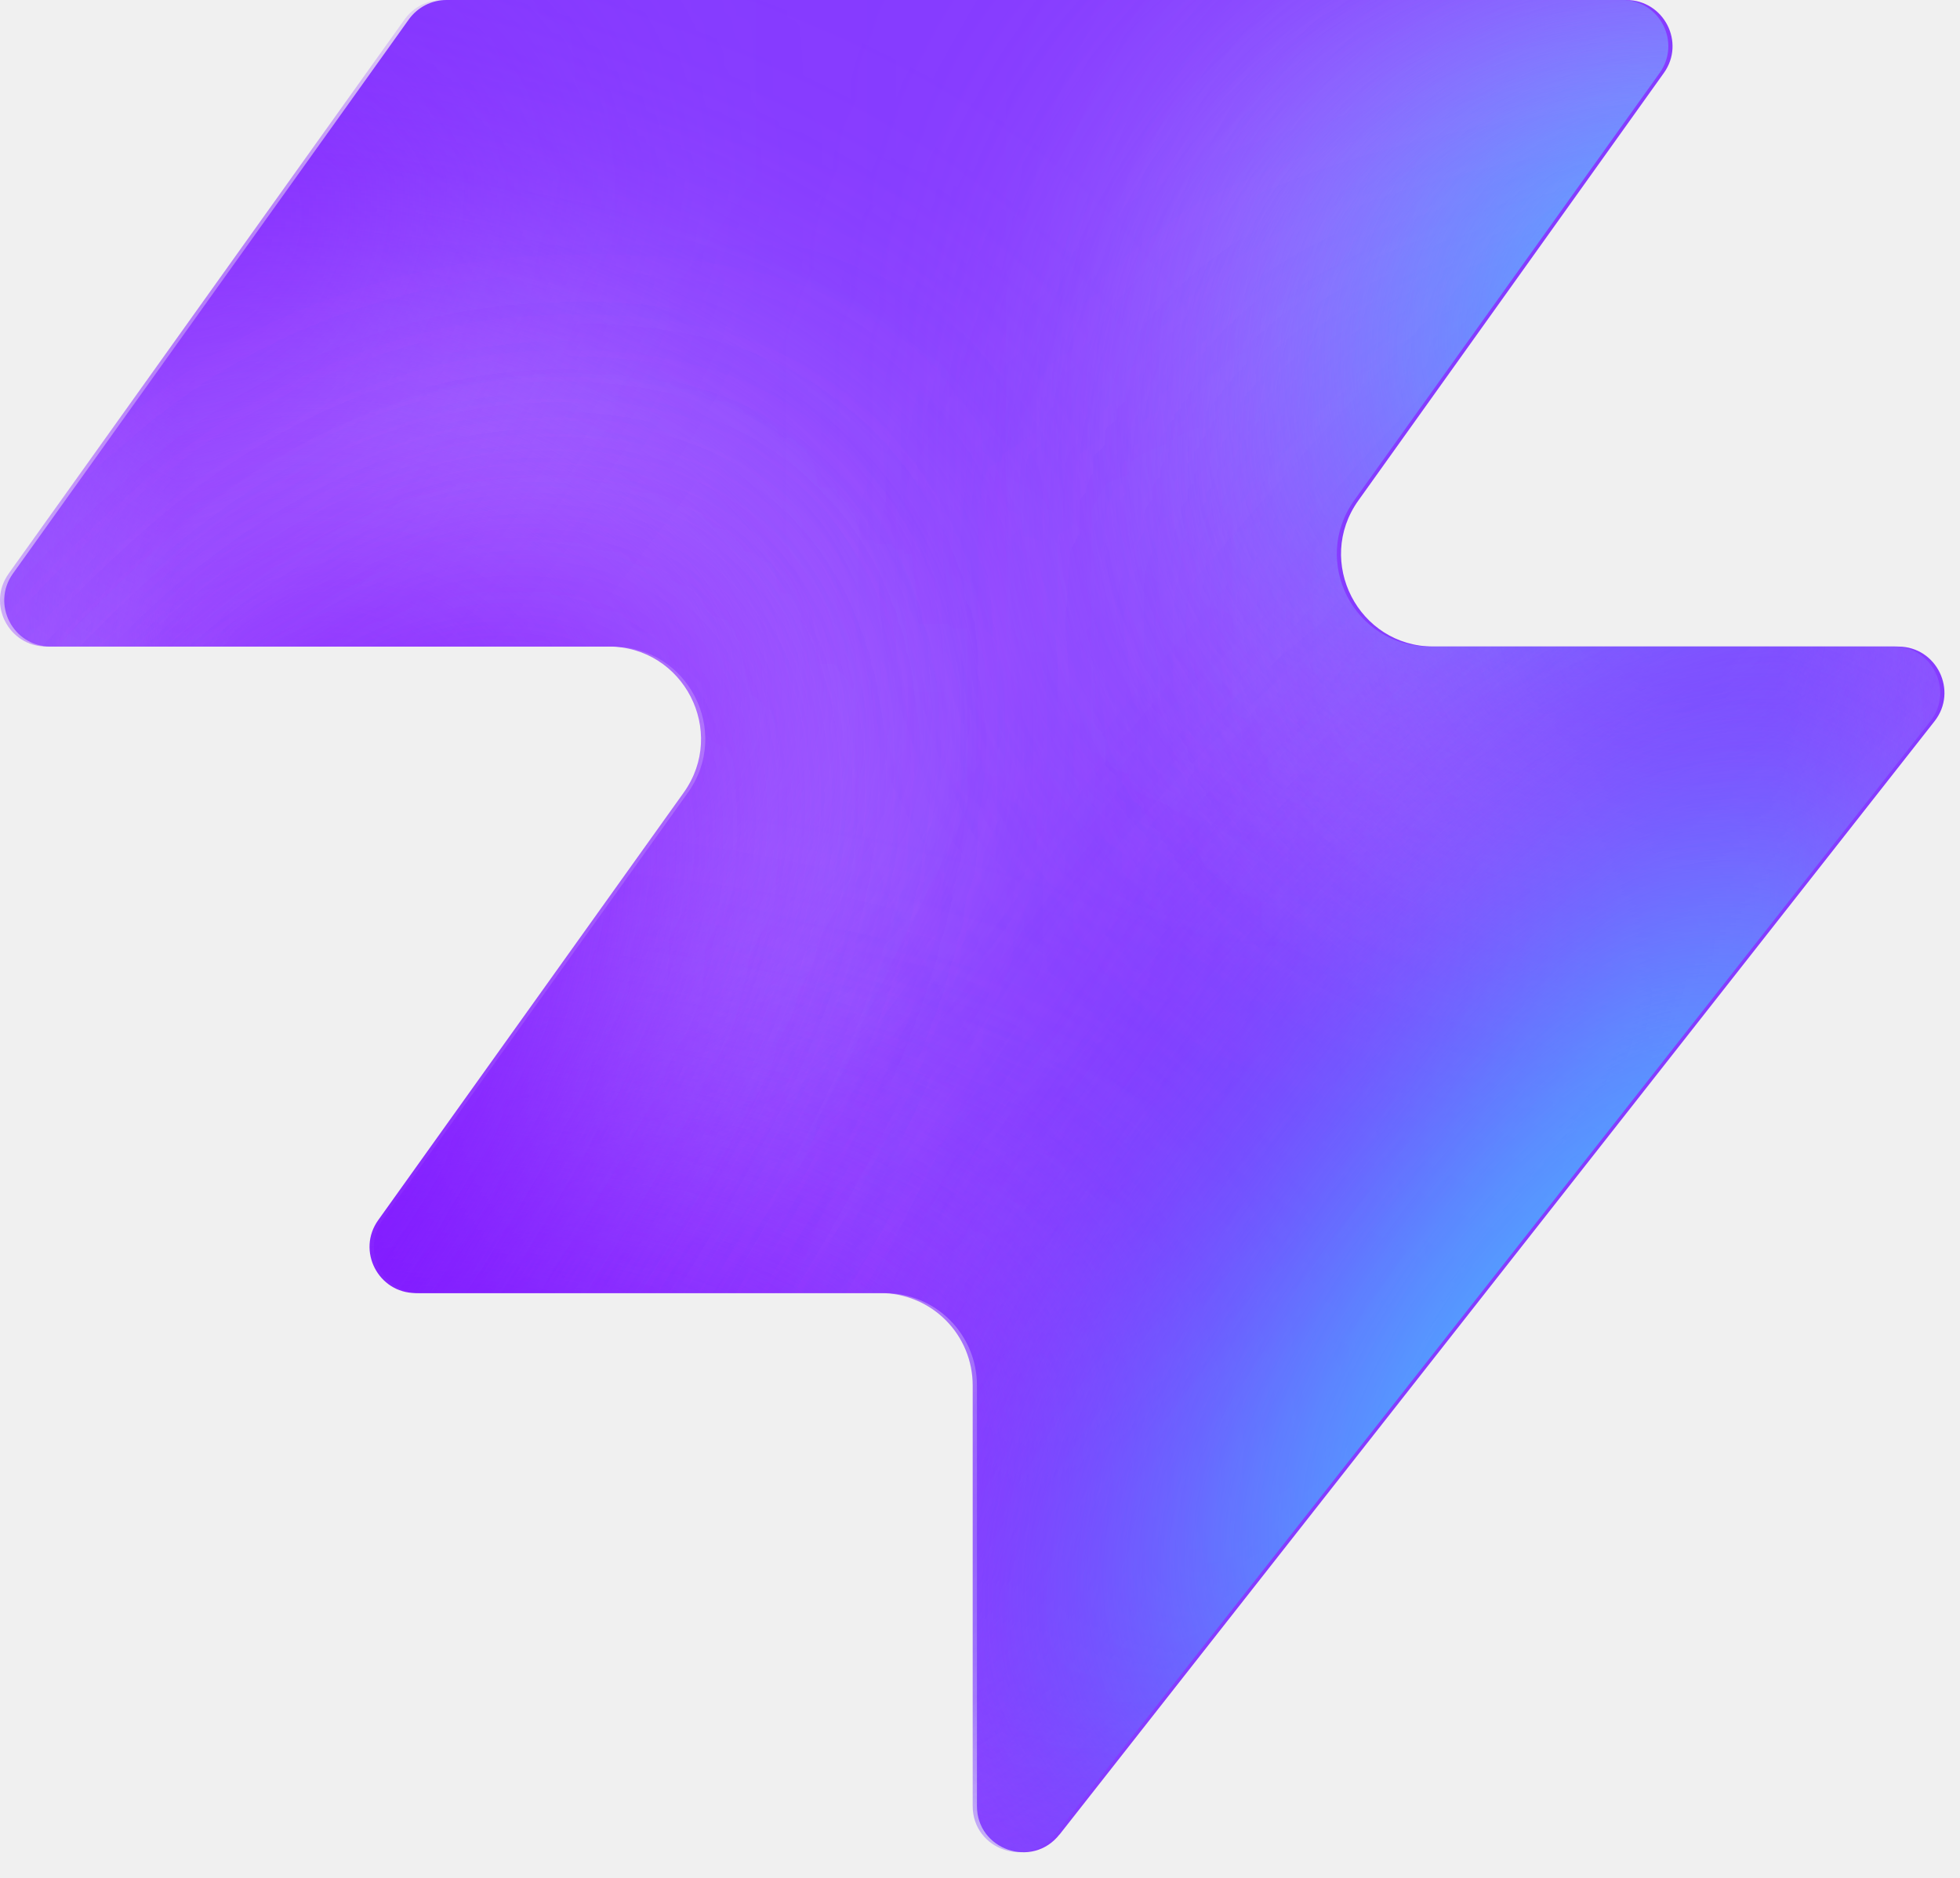
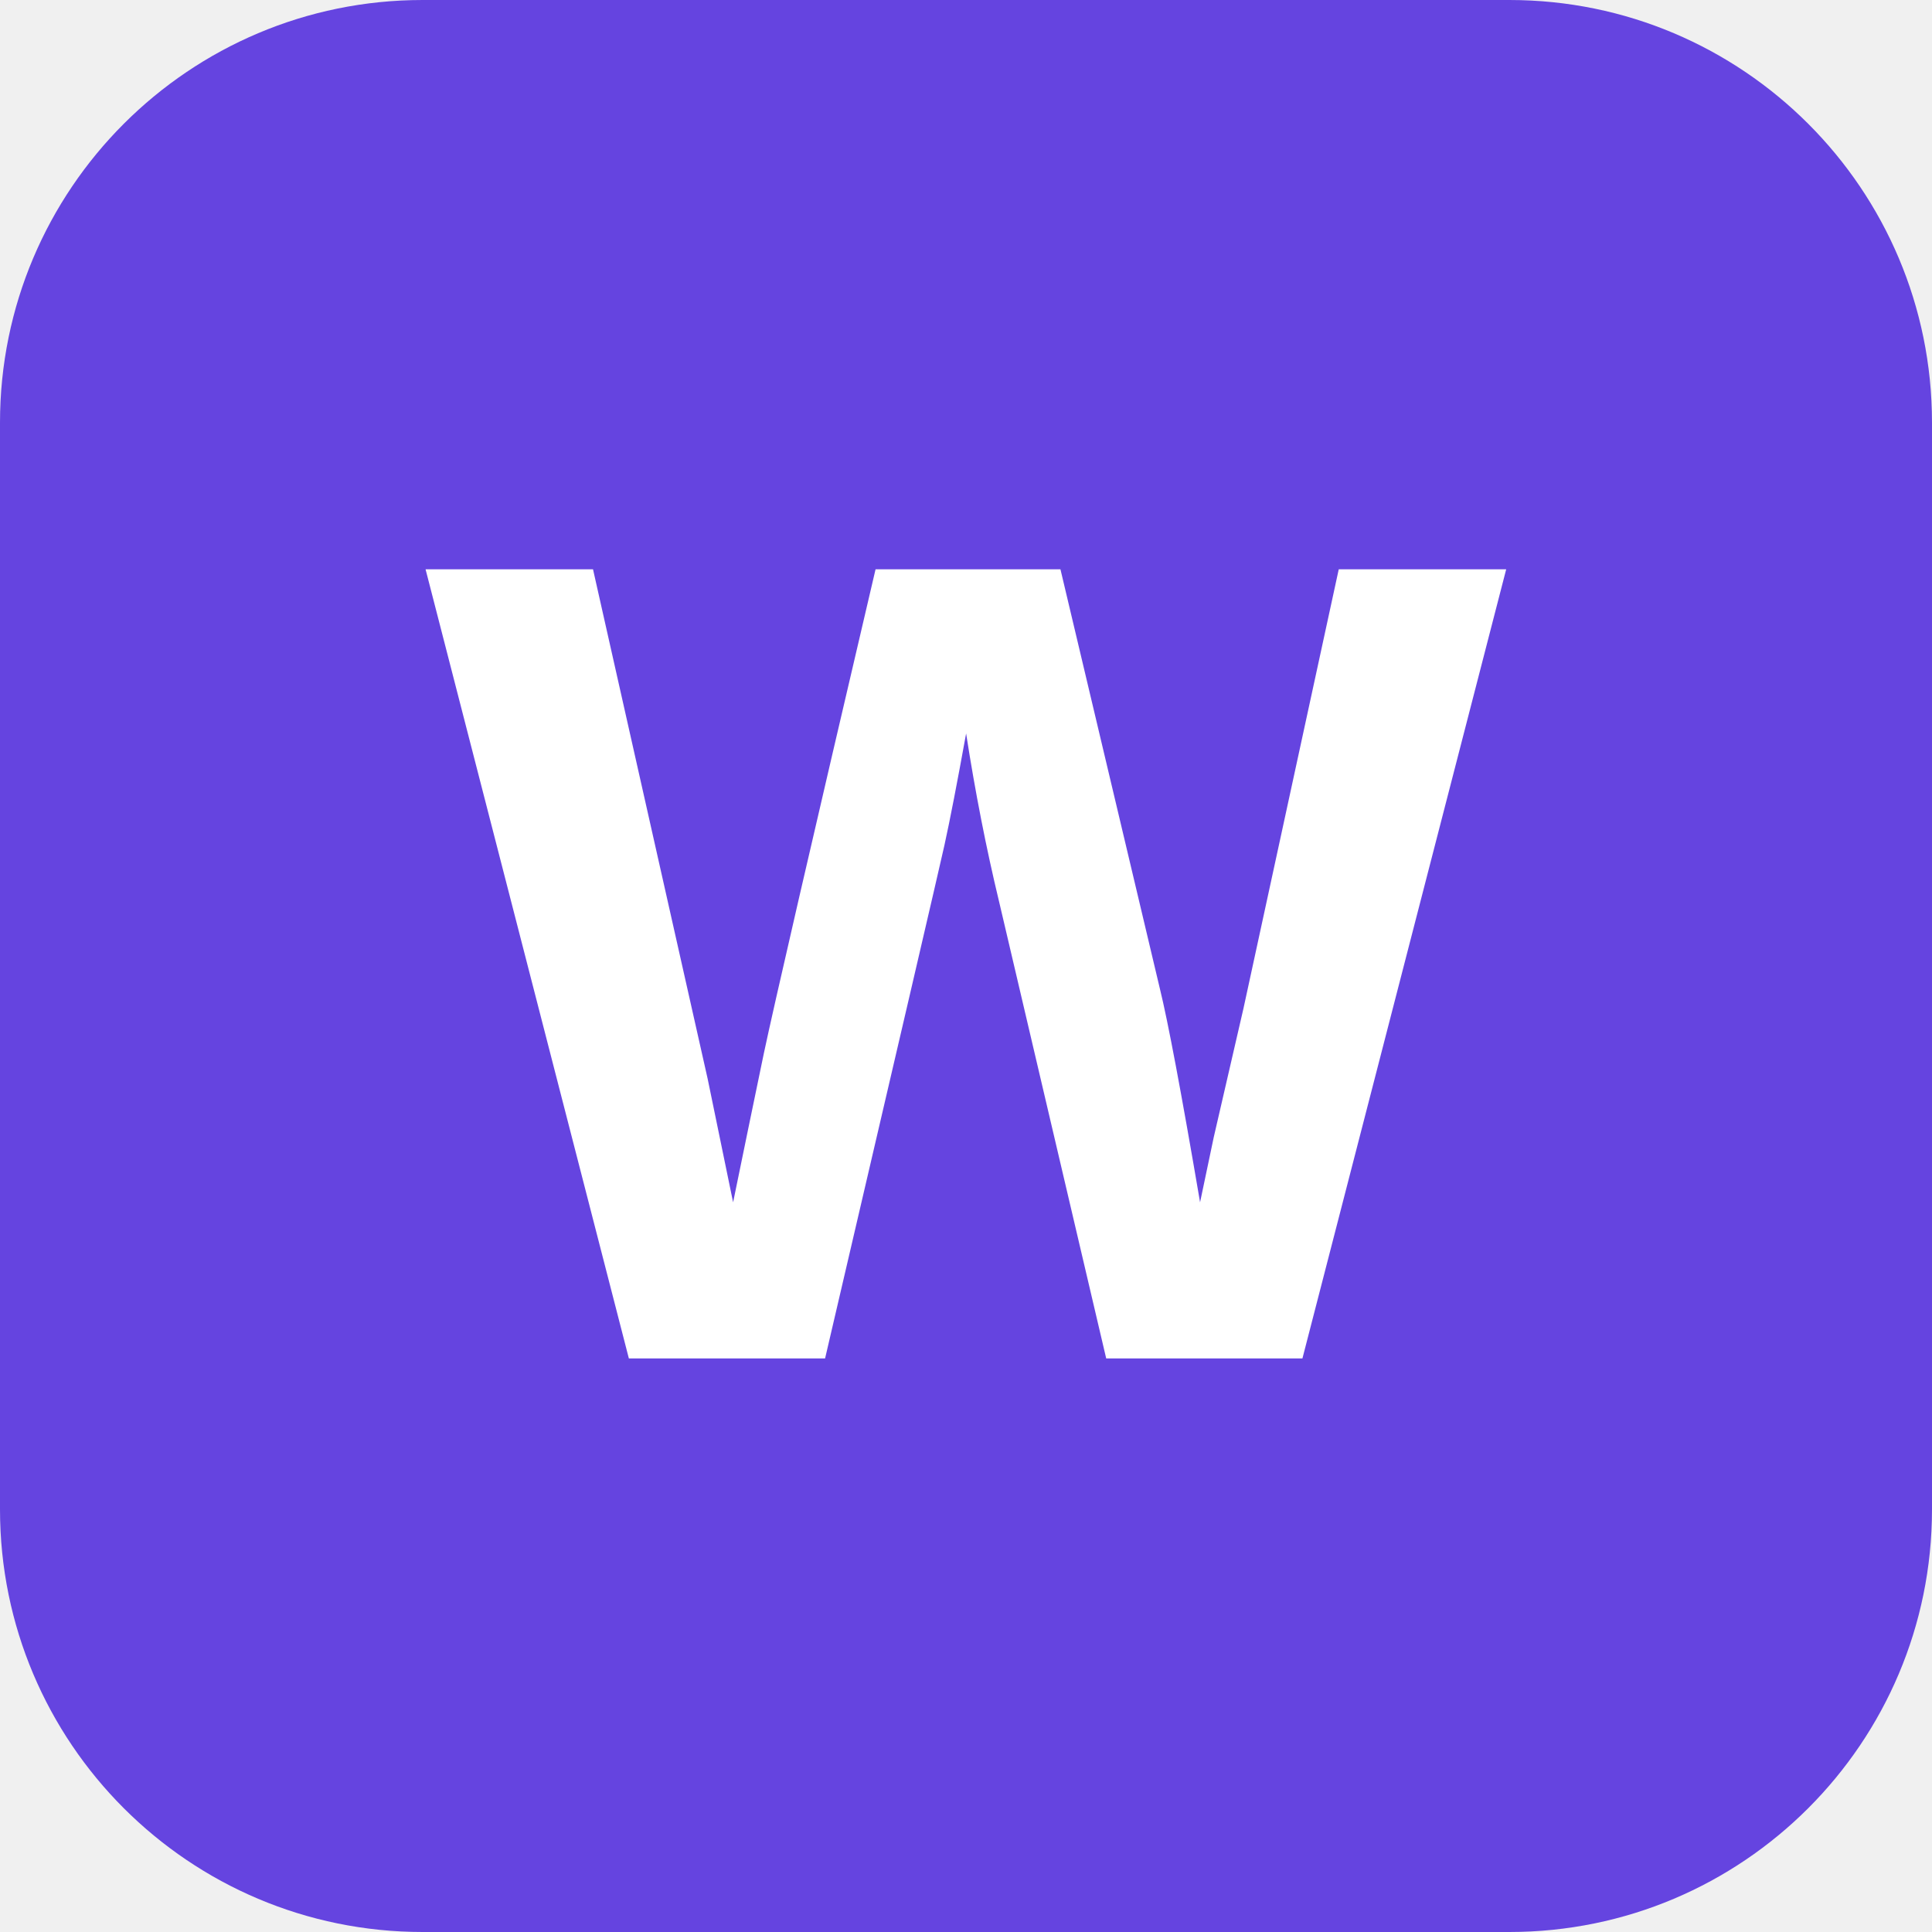
- <svg xmlns="http://www.w3.org/2000/svg" width="48" height="46" fill="none" viewBox="0 0 48 46">
-   <path fill="#863bff" d="M25.946 44.938c-.664.845-2.021.375-2.021-.698V33.937a2.26 2.26 0 0 0-2.262-2.262H10.287c-.92 0-1.456-1.04-.92-1.788l7.48-10.471c1.07-1.497 0-3.578-1.842-3.578H1.237c-.92 0-1.456-1.04-.92-1.788L10.013.474c.214-.297.556-.474.92-.474h28.894c.92 0 1.456 1.04.92 1.788l-7.48 10.471c-1.07 1.498 0 3.579 1.842 3.579h11.377c.943 0 1.473 1.088.89 1.83L25.947 44.94z" style="fill:#863bff;fill:color(display-p3 .525 .23 1);fill-opacity:1" />
-   <mask id="a" width="48" height="46" x="0" y="0" maskUnits="userSpaceOnUse" style="mask-type:alpha">
-     <path fill="#000" d="M25.842 44.938c-.664.844-2.021.375-2.021-.698V33.937a2.26 2.26 0 0 0-2.262-2.262H10.183c-.92 0-1.456-1.04-.92-1.788l7.48-10.471c1.07-1.498 0-3.579-1.842-3.579H1.133c-.92 0-1.456-1.04-.92-1.787L9.91.473c.214-.297.556-.474.92-.474h28.894c.92 0 1.456 1.04.92 1.788l-7.48 10.471c-1.07 1.498 0 3.578 1.842 3.578h11.377c.943 0 1.473 1.088.89 1.832L25.843 44.94z" style="fill:#000;fill-opacity:1" />
-   </mask>
-   <g mask="url(#a)">
-     <g filter="url(#b)">
-       <ellipse cx="5.508" cy="14.704" fill="#ede6ff" rx="5.508" ry="14.704" style="fill:#ede6ff;fill:color(display-p3 .927 .903 1);fill-opacity:1" transform="matrix(.00324 1 1 -.00324 -4.47 31.516)" />
-     </g>
-     <g filter="url(#c)">
-       <ellipse cx="10.399" cy="29.851" fill="#ede6ff" rx="10.399" ry="29.851" style="fill:#ede6ff;fill:color(display-p3 .927 .903 1);fill-opacity:1" transform="matrix(.00324 1 1 -.00324 -39.328 7.883)" />
-     </g>
-     <g filter="url(#d)">
-       <ellipse cx="5.508" cy="30.487" fill="#7e14ff" rx="5.508" ry="30.487" style="fill:#7e14ff;fill:color(display-p3 .492 .077 1);fill-opacity:1" transform="rotate(89.814 -25.913 -14.639)scale(1 -1)" />
-     </g>
-     <g filter="url(#e)">
-       <ellipse cx="5.508" cy="30.599" fill="#7e14ff" rx="5.508" ry="30.599" style="fill:#7e14ff;fill:color(display-p3 .492 .077 1);fill-opacity:1" transform="rotate(89.814 -32.644 -3.334)scale(1 -1)" />
-     </g>
-     <g filter="url(#f)">
-       <ellipse cx="5.508" cy="30.599" fill="#7e14ff" rx="5.508" ry="30.599" style="fill:#7e14ff;fill:color(display-p3 .492 .077 1);fill-opacity:1" transform="matrix(.00324 1 1 -.00324 -34.34 30.47)" />
-     </g>
-     <g filter="url(#g)">
-       <ellipse cx="14.072" cy="22.078" fill="#ede6ff" rx="14.072" ry="22.078" style="fill:#ede6ff;fill:color(display-p3 .927 .903 1);fill-opacity:1" transform="rotate(93.35 24.506 48.493)scale(-1 1)" />
-     </g>
-     <g filter="url(#h)">
-       <ellipse cx="3.47" cy="21.501" fill="#7e14ff" rx="3.47" ry="21.501" style="fill:#7e14ff;fill:color(display-p3 .492 .077 1);fill-opacity:1" transform="rotate(89.009 28.708 47.59)scale(-1 1)" />
-     </g>
-     <g filter="url(#i)">
-       <ellipse cx="3.47" cy="21.501" fill="#7e14ff" rx="3.47" ry="21.501" style="fill:#7e14ff;fill:color(display-p3 .492 .077 1);fill-opacity:1" transform="rotate(89.009 28.708 47.59)scale(-1 1)" />
-     </g>
-     <g filter="url(#j)">
-       <ellipse cx=".387" cy="8.972" fill="#7e14ff" rx="4.407" ry="29.108" style="fill:#7e14ff;fill:color(display-p3 .492 .077 1);fill-opacity:1" transform="rotate(39.51 .387 8.972)" />
-     </g>
-     <g filter="url(#k)">
-       <ellipse cx="47.523" cy="-6.092" fill="#7e14ff" rx="4.407" ry="29.108" style="fill:#7e14ff;fill:color(display-p3 .492 .077 1);fill-opacity:1" transform="rotate(37.892 47.523 -6.092)" />
-     </g>
-     <g filter="url(#l)">
-       <ellipse cx="41.412" cy="6.333" fill="#47bfff" rx="5.971" ry="9.665" style="fill:#47bfff;fill:color(display-p3 .28 .748 1);fill-opacity:1" transform="rotate(37.892 41.412 6.333)" />
-     </g>
-     <g filter="url(#m)">
-       <ellipse cx="-1.879" cy="38.332" fill="#7e14ff" rx="4.407" ry="29.108" style="fill:#7e14ff;fill:color(display-p3 .492 .077 1);fill-opacity:1" transform="rotate(37.892 -1.88 38.332)" />
-     </g>
-     <g filter="url(#n)">
-       <ellipse cx="-1.879" cy="38.332" fill="#7e14ff" rx="4.407" ry="29.108" style="fill:#7e14ff;fill:color(display-p3 .492 .077 1);fill-opacity:1" transform="rotate(37.892 -1.88 38.332)" />
-     </g>
-     <g filter="url(#o)">
-       <ellipse cx="35.651" cy="29.907" fill="#7e14ff" rx="4.407" ry="29.108" style="fill:#7e14ff;fill:color(display-p3 .492 .077 1);fill-opacity:1" transform="rotate(37.892 35.651 29.907)" />
-     </g>
-     <g filter="url(#p)">
-       <ellipse cx="38.418" cy="32.4" fill="#47bfff" rx="5.971" ry="15.297" style="fill:#47bfff;fill:color(display-p3 .28 .748 1);fill-opacity:1" transform="rotate(37.892 38.418 32.4)" />
-     </g>
-   </g>
-   <defs>
-     <filter id="b" width="60.045" height="41.654" x="-19.77" y="16.149" color-interpolation-filters="sRGB" filterUnits="userSpaceOnUse">
-       <feFlood flood-opacity="0" result="BackgroundImageFix" />
-       <feBlend in="SourceGraphic" in2="BackgroundImageFix" result="shape" />
-       <feGaussianBlur result="effect1_foregroundBlur_2002_17158" stdDeviation="7.659" />
-     </filter>
-     <filter id="c" width="90.34" height="51.437" x="-54.613" y="-7.533" color-interpolation-filters="sRGB" filterUnits="userSpaceOnUse">
-       <feFlood flood-opacity="0" result="BackgroundImageFix" />
-       <feBlend in="SourceGraphic" in2="BackgroundImageFix" result="shape" />
-       <feGaussianBlur result="effect1_foregroundBlur_2002_17158" stdDeviation="7.659" />
-     </filter>
-     <filter id="d" width="79.355" height="29.4" x="-49.64" y="2.03" color-interpolation-filters="sRGB" filterUnits="userSpaceOnUse">
-       <feFlood flood-opacity="0" result="BackgroundImageFix" />
-       <feBlend in="SourceGraphic" in2="BackgroundImageFix" result="shape" />
-       <feGaussianBlur result="effect1_foregroundBlur_2002_17158" stdDeviation="4.596" />
-     </filter>
-     <filter id="e" width="79.579" height="29.4" x="-45.045" y="20.029" color-interpolation-filters="sRGB" filterUnits="userSpaceOnUse">
-       <feFlood flood-opacity="0" result="BackgroundImageFix" />
-       <feBlend in="SourceGraphic" in2="BackgroundImageFix" result="shape" />
-       <feGaussianBlur result="effect1_foregroundBlur_2002_17158" stdDeviation="4.596" />
-     </filter>
-     <filter id="f" width="79.579" height="29.4" x="-43.513" y="21.178" color-interpolation-filters="sRGB" filterUnits="userSpaceOnUse">
-       <feFlood flood-opacity="0" result="BackgroundImageFix" />
-       <feBlend in="SourceGraphic" in2="BackgroundImageFix" result="shape" />
-       <feGaussianBlur result="effect1_foregroundBlur_2002_17158" stdDeviation="4.596" />
-     </filter>
-     <filter id="g" width="74.749" height="58.852" x="15.756" y="-17.901" color-interpolation-filters="sRGB" filterUnits="userSpaceOnUse">
-       <feFlood flood-opacity="0" result="BackgroundImageFix" />
-       <feBlend in="SourceGraphic" in2="BackgroundImageFix" result="shape" />
-       <feGaussianBlur result="effect1_foregroundBlur_2002_17158" stdDeviation="7.659" />
-     </filter>
-     <filter id="h" width="61.377" height="25.362" x="23.548" y="2.284" color-interpolation-filters="sRGB" filterUnits="userSpaceOnUse">
-       <feFlood flood-opacity="0" result="BackgroundImageFix" />
-       <feBlend in="SourceGraphic" in2="BackgroundImageFix" result="shape" />
-       <feGaussianBlur result="effect1_foregroundBlur_2002_17158" stdDeviation="4.596" />
-     </filter>
-     <filter id="i" width="61.377" height="25.362" x="23.548" y="2.284" color-interpolation-filters="sRGB" filterUnits="userSpaceOnUse">
-       <feFlood flood-opacity="0" result="BackgroundImageFix" />
-       <feBlend in="SourceGraphic" in2="BackgroundImageFix" result="shape" />
-       <feGaussianBlur result="effect1_foregroundBlur_2002_17158" stdDeviation="4.596" />
-     </filter>
-     <filter id="j" width="56.045" height="63.649" x="-27.636" y="-22.853" color-interpolation-filters="sRGB" filterUnits="userSpaceOnUse">
-       <feFlood flood-opacity="0" result="BackgroundImageFix" />
-       <feBlend in="SourceGraphic" in2="BackgroundImageFix" result="shape" />
-       <feGaussianBlur result="effect1_foregroundBlur_2002_17158" stdDeviation="4.596" />
-     </filter>
-     <filter id="k" width="54.814" height="64.646" x="20.116" y="-38.415" color-interpolation-filters="sRGB" filterUnits="userSpaceOnUse">
-       <feFlood flood-opacity="0" result="BackgroundImageFix" />
-       <feBlend in="SourceGraphic" in2="BackgroundImageFix" result="shape" />
-       <feGaussianBlur result="effect1_foregroundBlur_2002_17158" stdDeviation="4.596" />
-     </filter>
-     <filter id="l" width="33.541" height="35.313" x="24.641" y="-11.323" color-interpolation-filters="sRGB" filterUnits="userSpaceOnUse">
-       <feFlood flood-opacity="0" result="BackgroundImageFix" />
-       <feBlend in="SourceGraphic" in2="BackgroundImageFix" result="shape" />
-       <feGaussianBlur result="effect1_foregroundBlur_2002_17158" stdDeviation="4.596" />
-     </filter>
-     <filter id="m" width="54.814" height="64.646" x="-29.286" y="6.009" color-interpolation-filters="sRGB" filterUnits="userSpaceOnUse">
-       <feFlood flood-opacity="0" result="BackgroundImageFix" />
-       <feBlend in="SourceGraphic" in2="BackgroundImageFix" result="shape" />
-       <feGaussianBlur result="effect1_foregroundBlur_2002_17158" stdDeviation="4.596" />
-     </filter>
-     <filter id="n" width="54.814" height="64.646" x="-29.286" y="6.009" color-interpolation-filters="sRGB" filterUnits="userSpaceOnUse">
-       <feFlood flood-opacity="0" result="BackgroundImageFix" />
-       <feBlend in="SourceGraphic" in2="BackgroundImageFix" result="shape" />
-       <feGaussianBlur result="effect1_foregroundBlur_2002_17158" stdDeviation="4.596" />
-     </filter>
-     <filter id="o" width="54.814" height="64.646" x="8.244" y="-2.416" color-interpolation-filters="sRGB" filterUnits="userSpaceOnUse">
-       <feFlood flood-opacity="0" result="BackgroundImageFix" />
-       <feBlend in="SourceGraphic" in2="BackgroundImageFix" result="shape" />
-       <feGaussianBlur result="effect1_foregroundBlur_2002_17158" stdDeviation="4.596" />
-     </filter>
-     <filter id="p" width="39.409" height="43.623" x="18.713" y="10.588" color-interpolation-filters="sRGB" filterUnits="userSpaceOnUse">
-       <feFlood flood-opacity="0" result="BackgroundImageFix" />
-       <feBlend in="SourceGraphic" in2="BackgroundImageFix" result="shape" />
-       <feGaussianBlur result="effect1_foregroundBlur_2002_17158" stdDeviation="4.596" />
-     </filter>
-   </defs>
+ <svg xmlns="http://www.w3.org/2000/svg" viewBox="0 0 64 64">
+   <rect width="64" height="64" rx="14" fill="#6544e0" />
+   <text x="32" y="45" text-anchor="middle" font-family="Segoe UI, Arial, sans-serif" font-size="38" font-weight="800" fill="#ffffff">W</text>
</svg>
